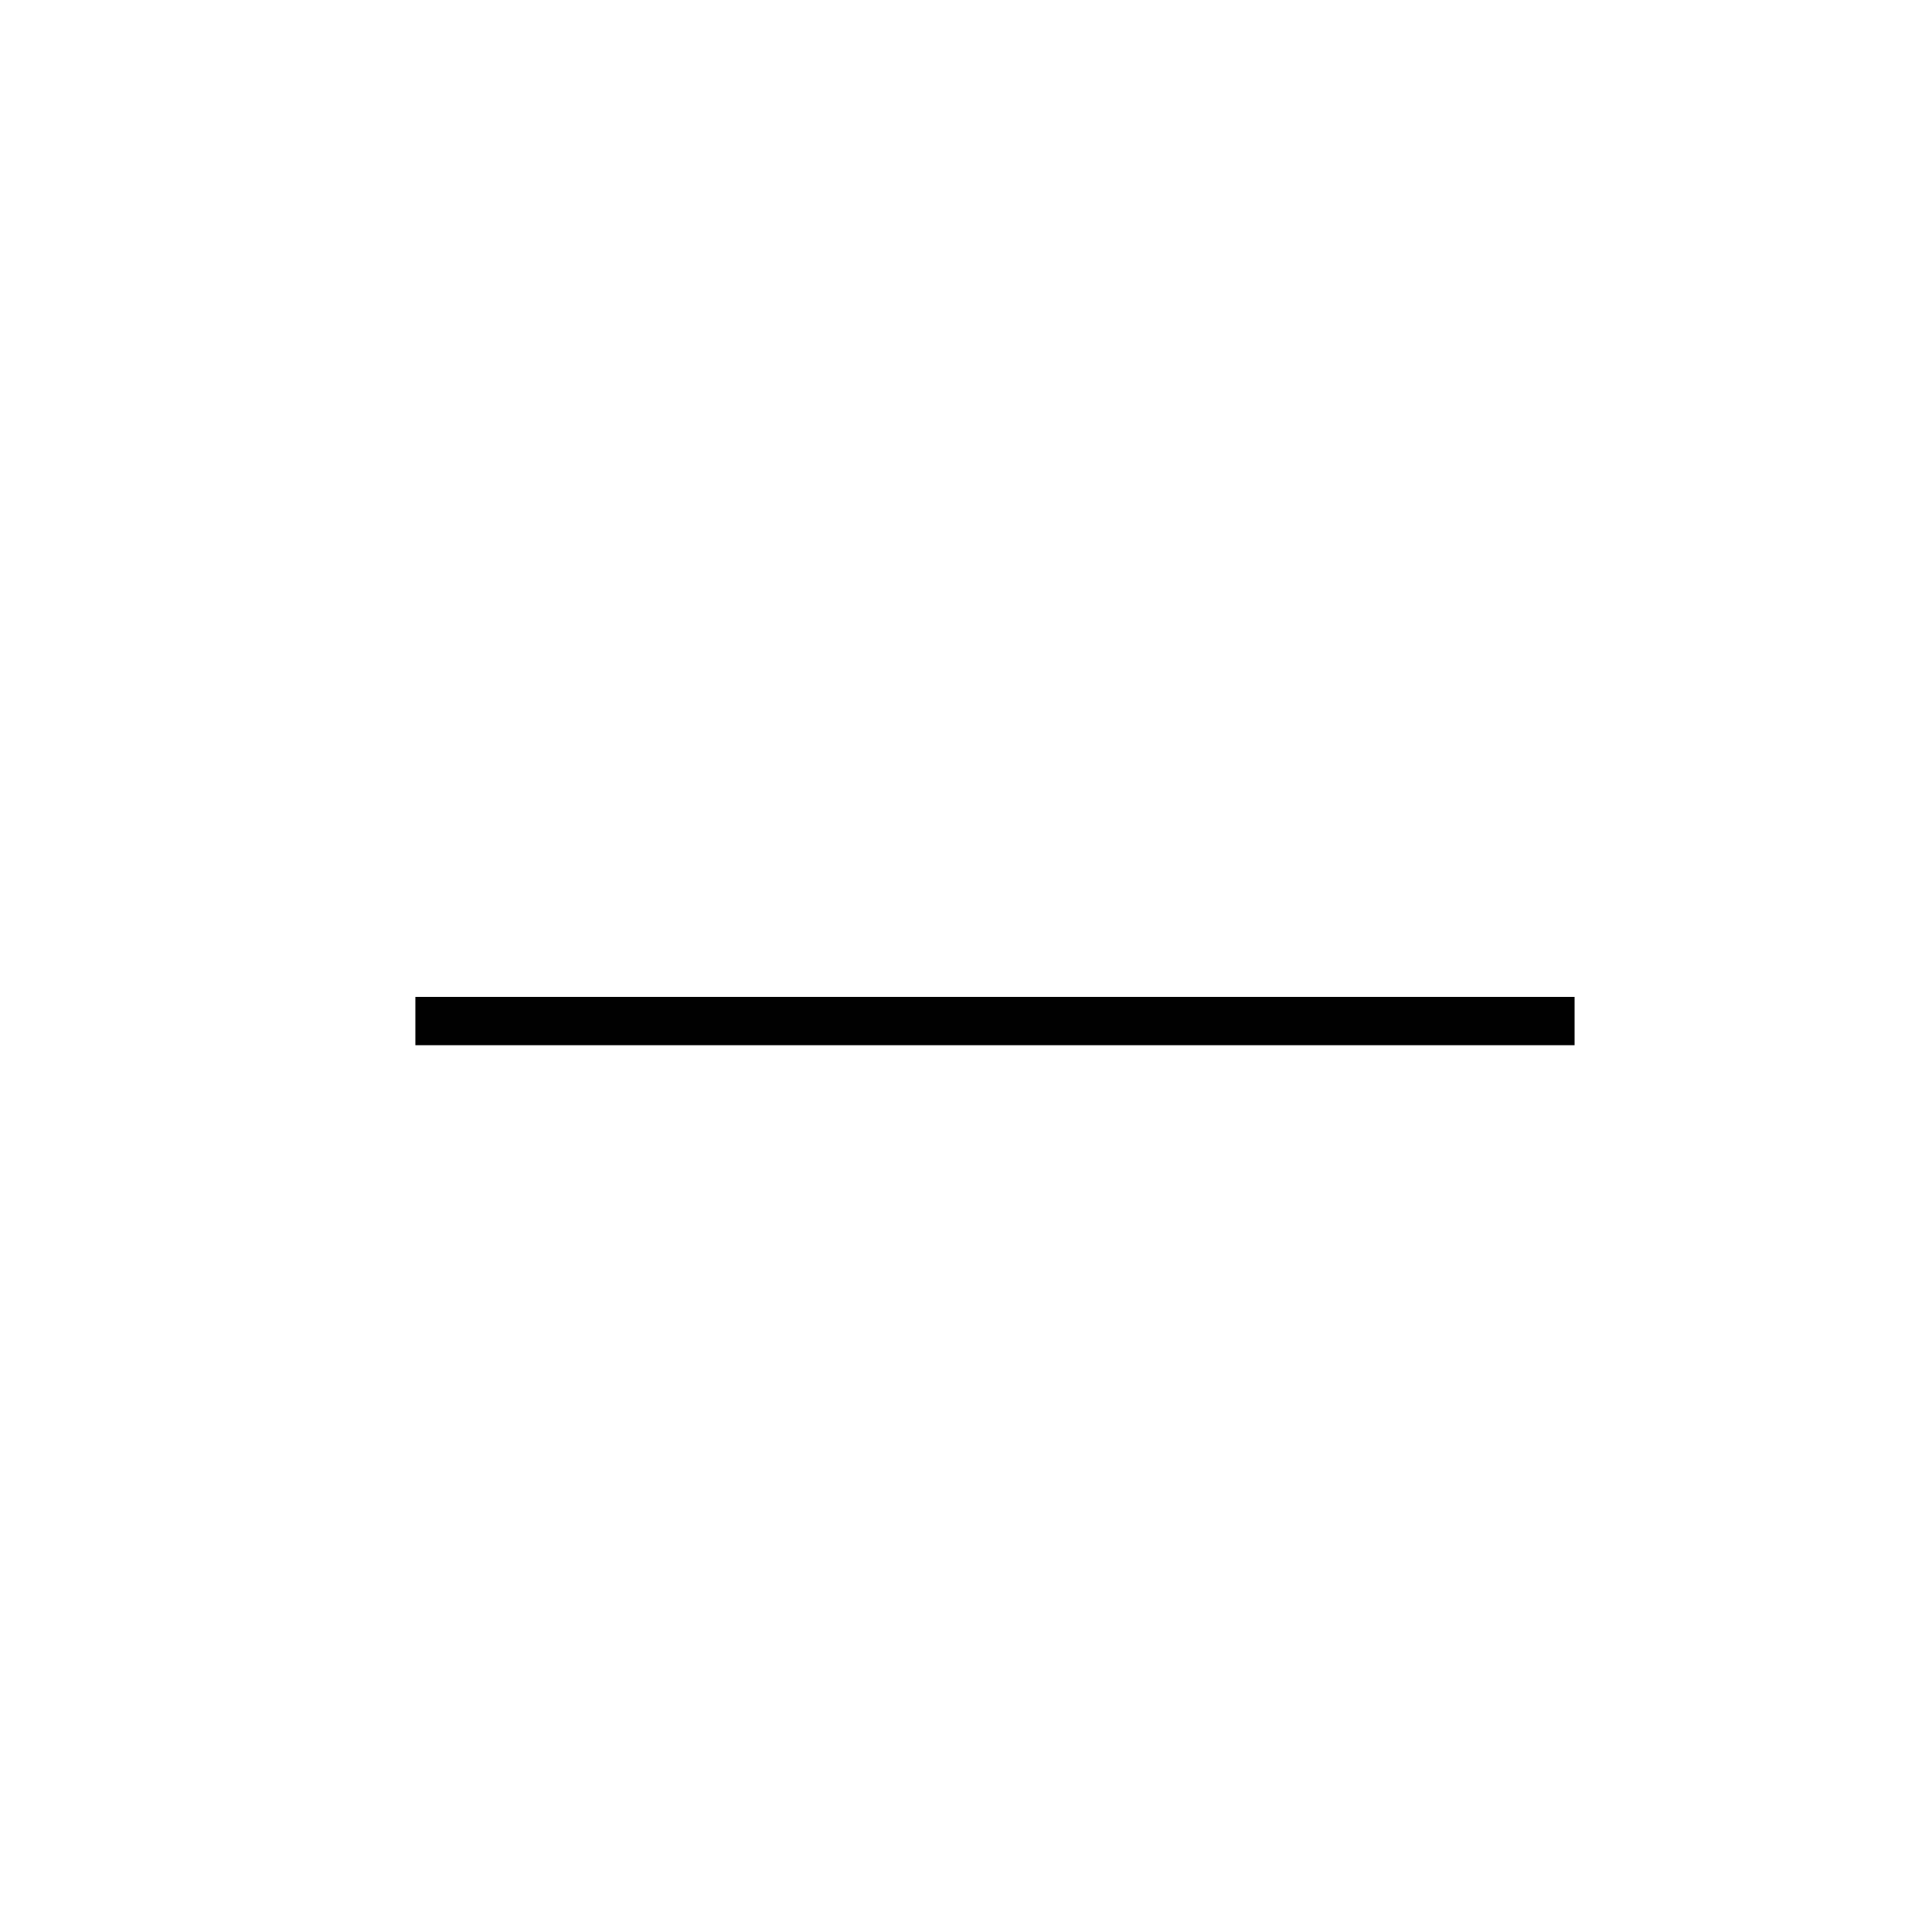
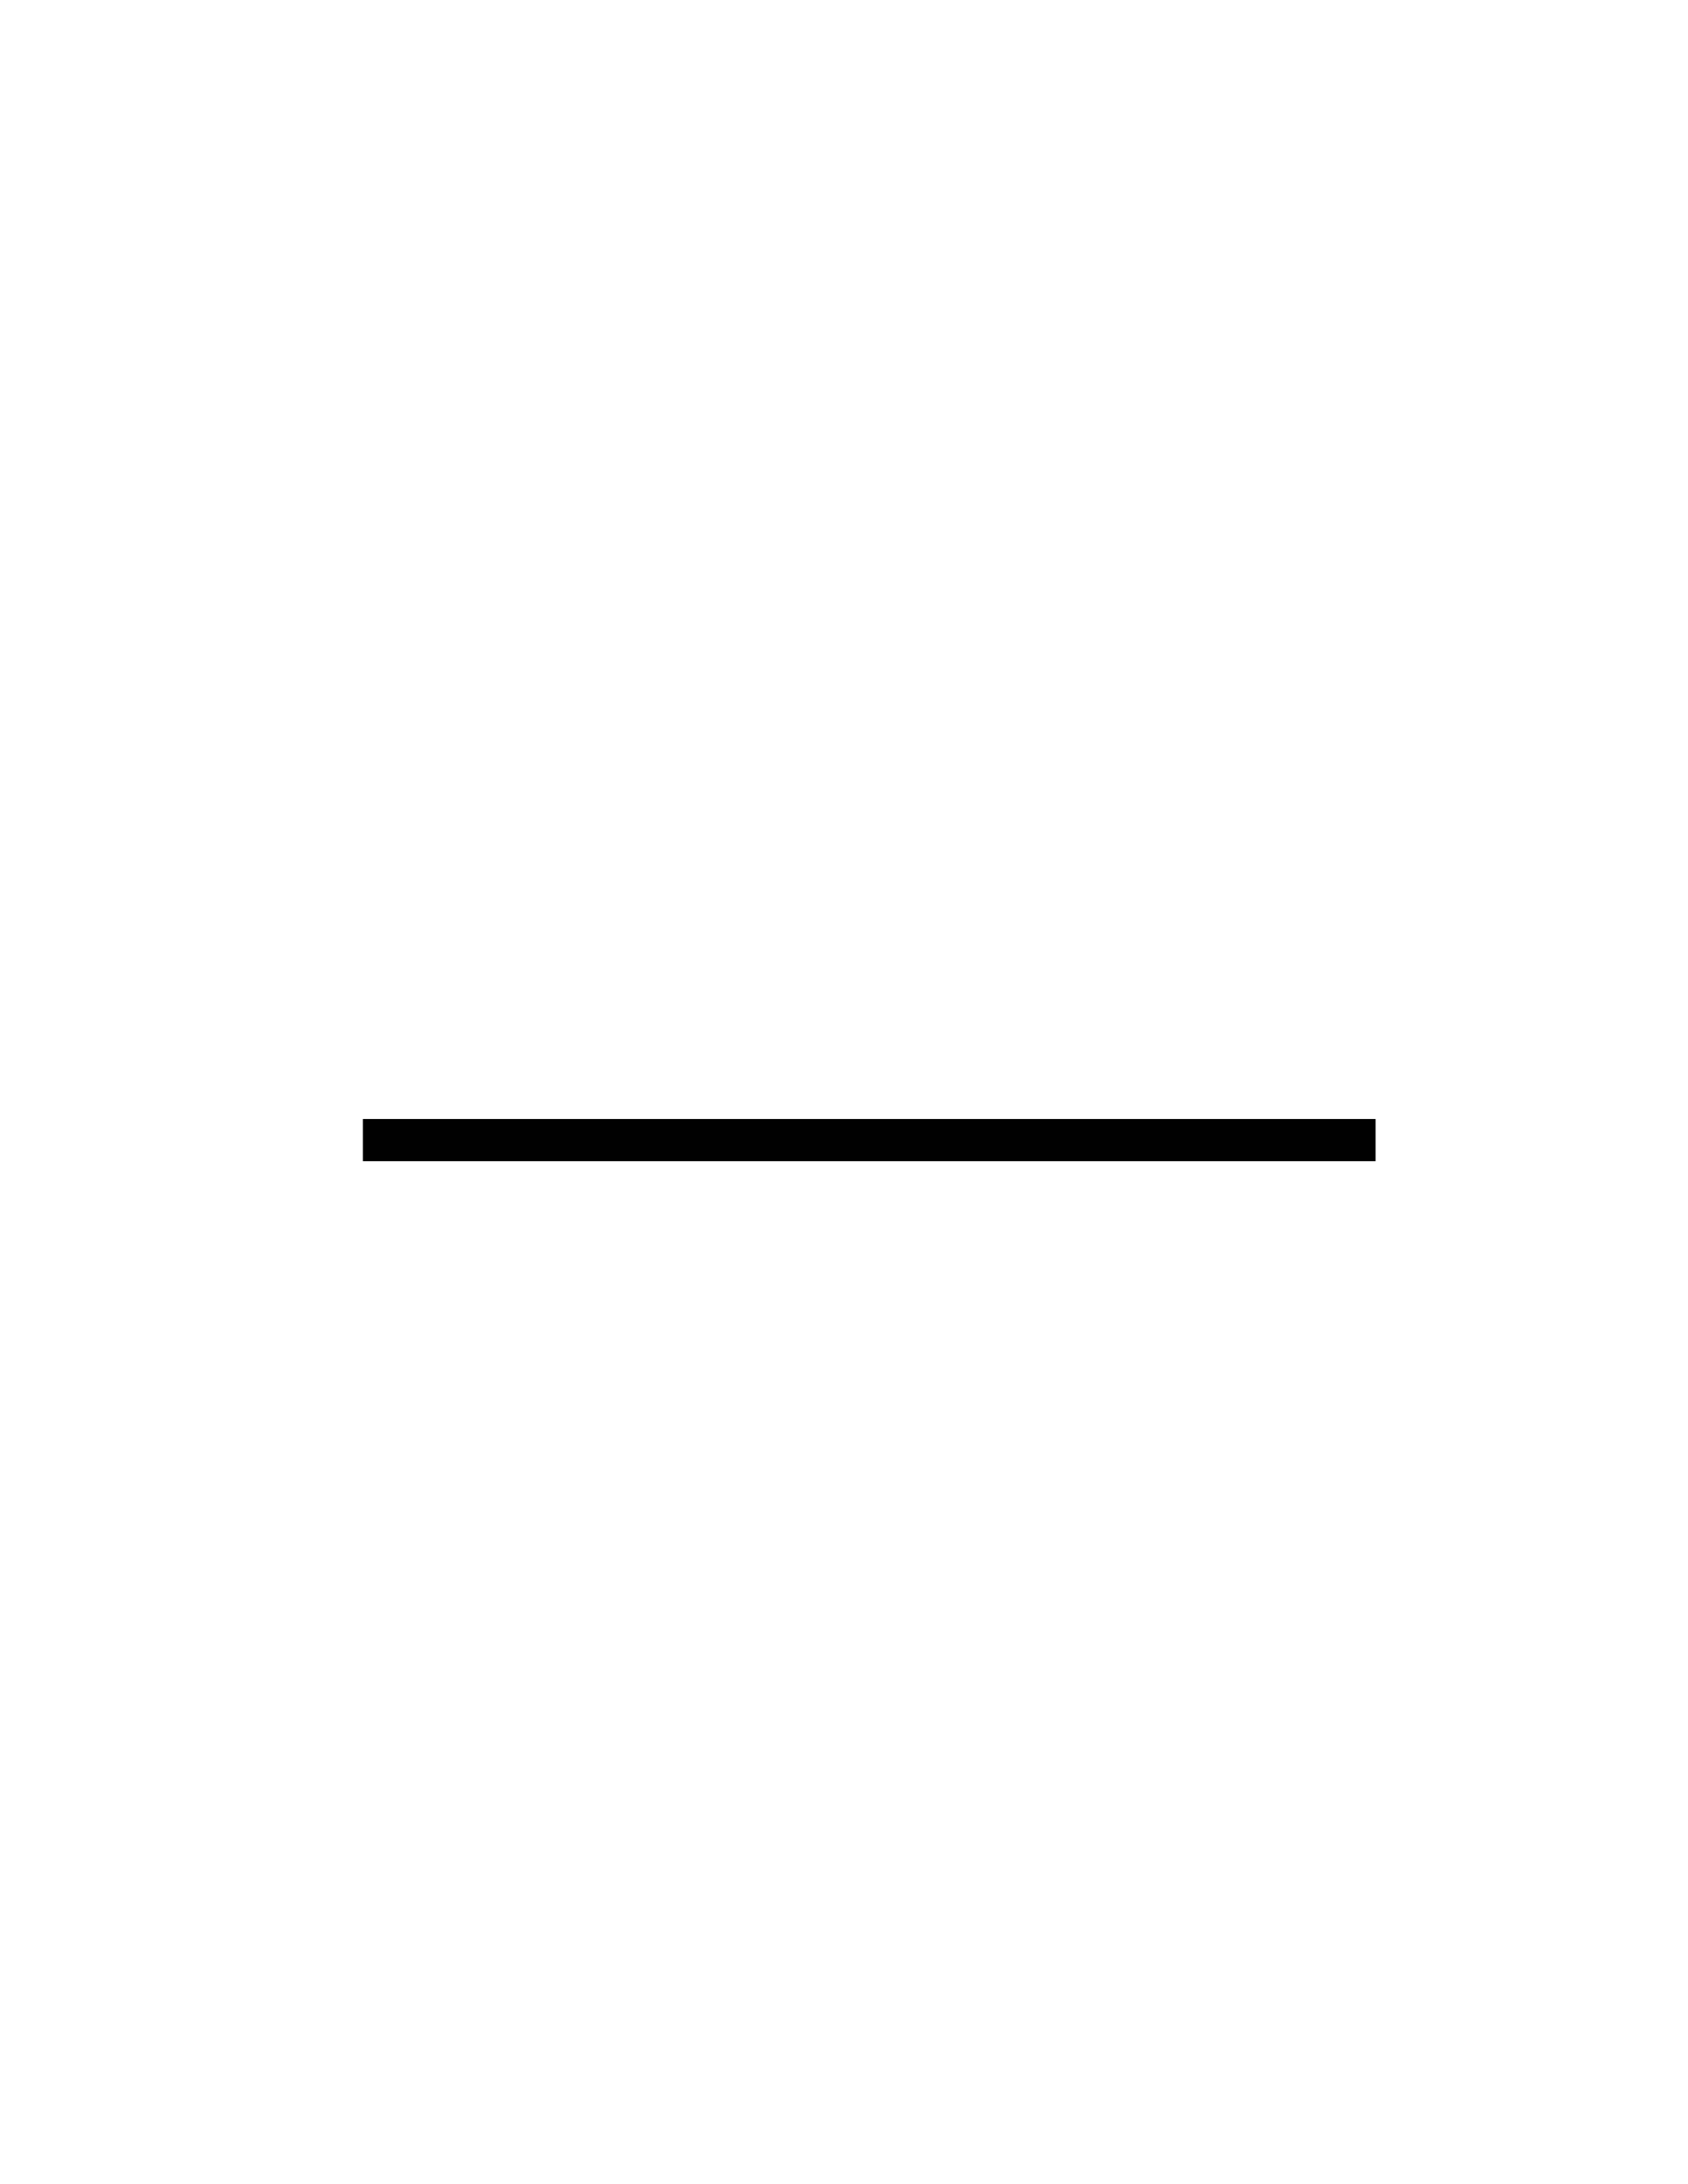
- <svg xmlns="http://www.w3.org/2000/svg" enable-background="new 0 0 100 100" id="Layer_1" version="1.1" viewBox="0 0 100 100" xml:space="preserve">
-   <rect fill="#010101" height="2.5" width="60" x="21.5" y="51.6" />
+ <svg xmlns="http://www.w3.org/2000/svg" version="1.1" id="Layer_1" x="0px" y="0px" width="612px" height="792px" viewBox="0 0 612 792" enable-background="new 0 0 612 792" xml:space="preserve">
+   <g>
+     <rect x="131.58" y="405.792" fill="#010101" width="367.2" height="15.3" />
+   </g>
</svg>
